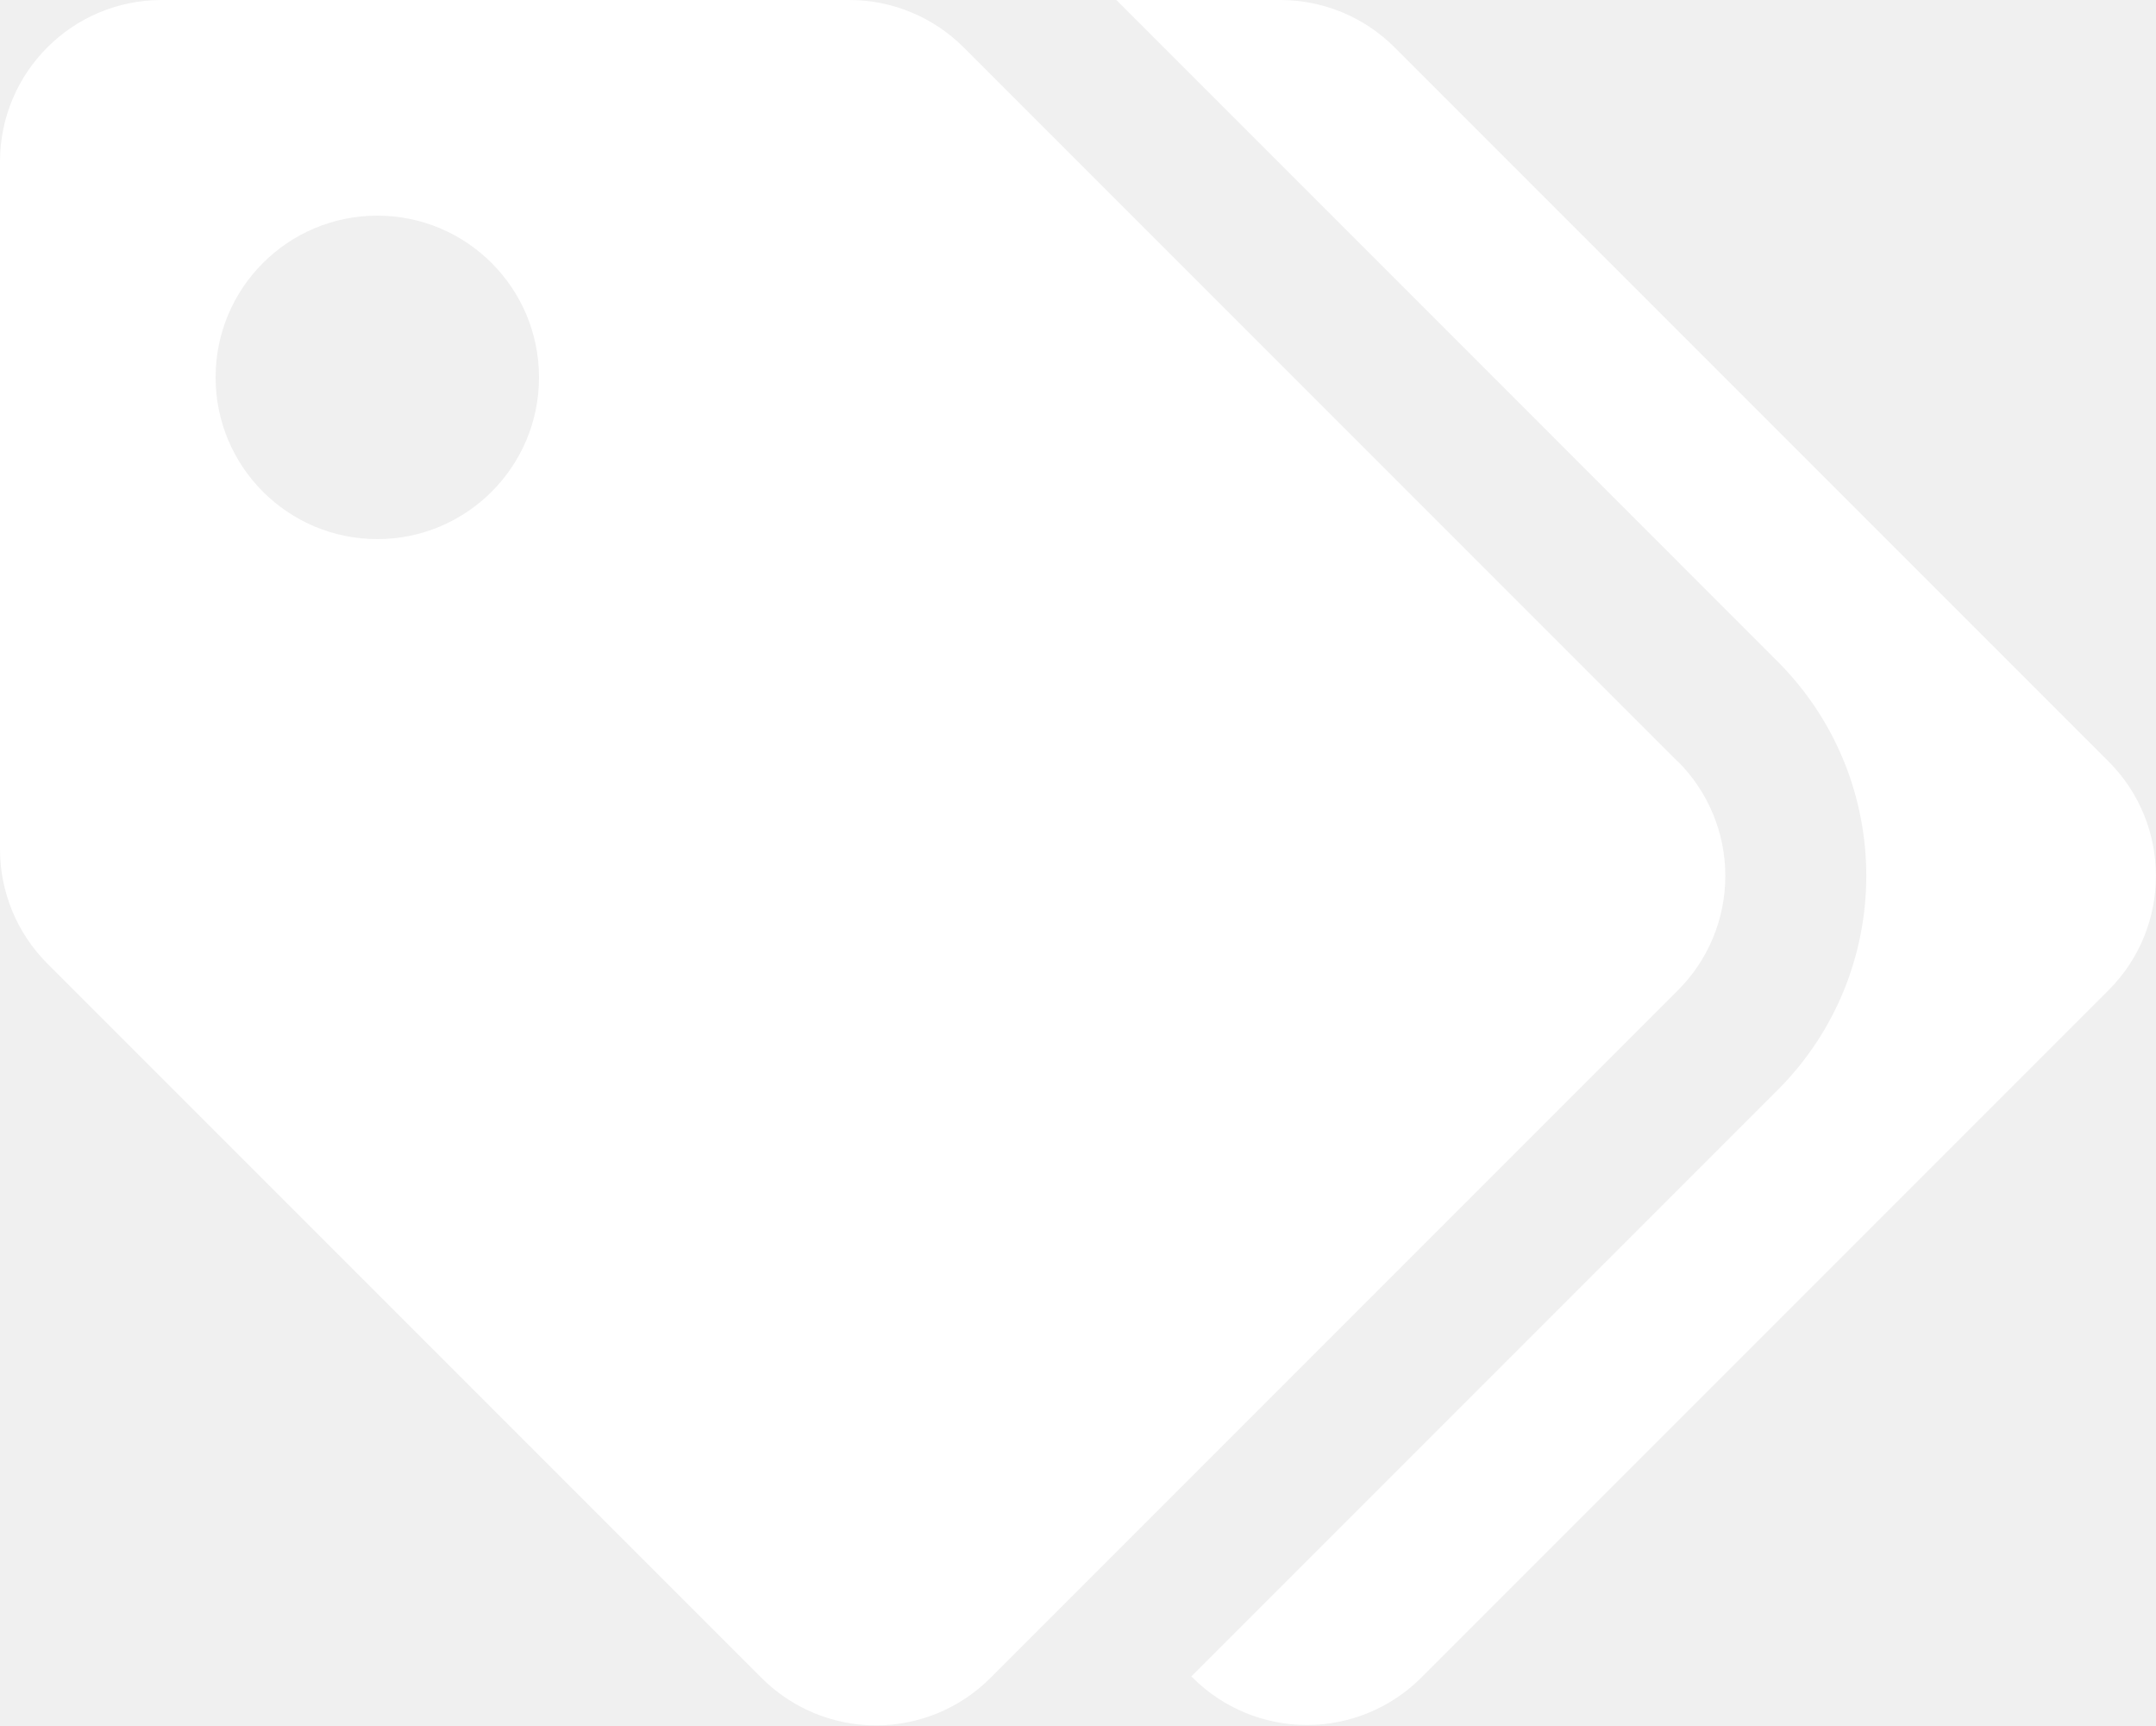
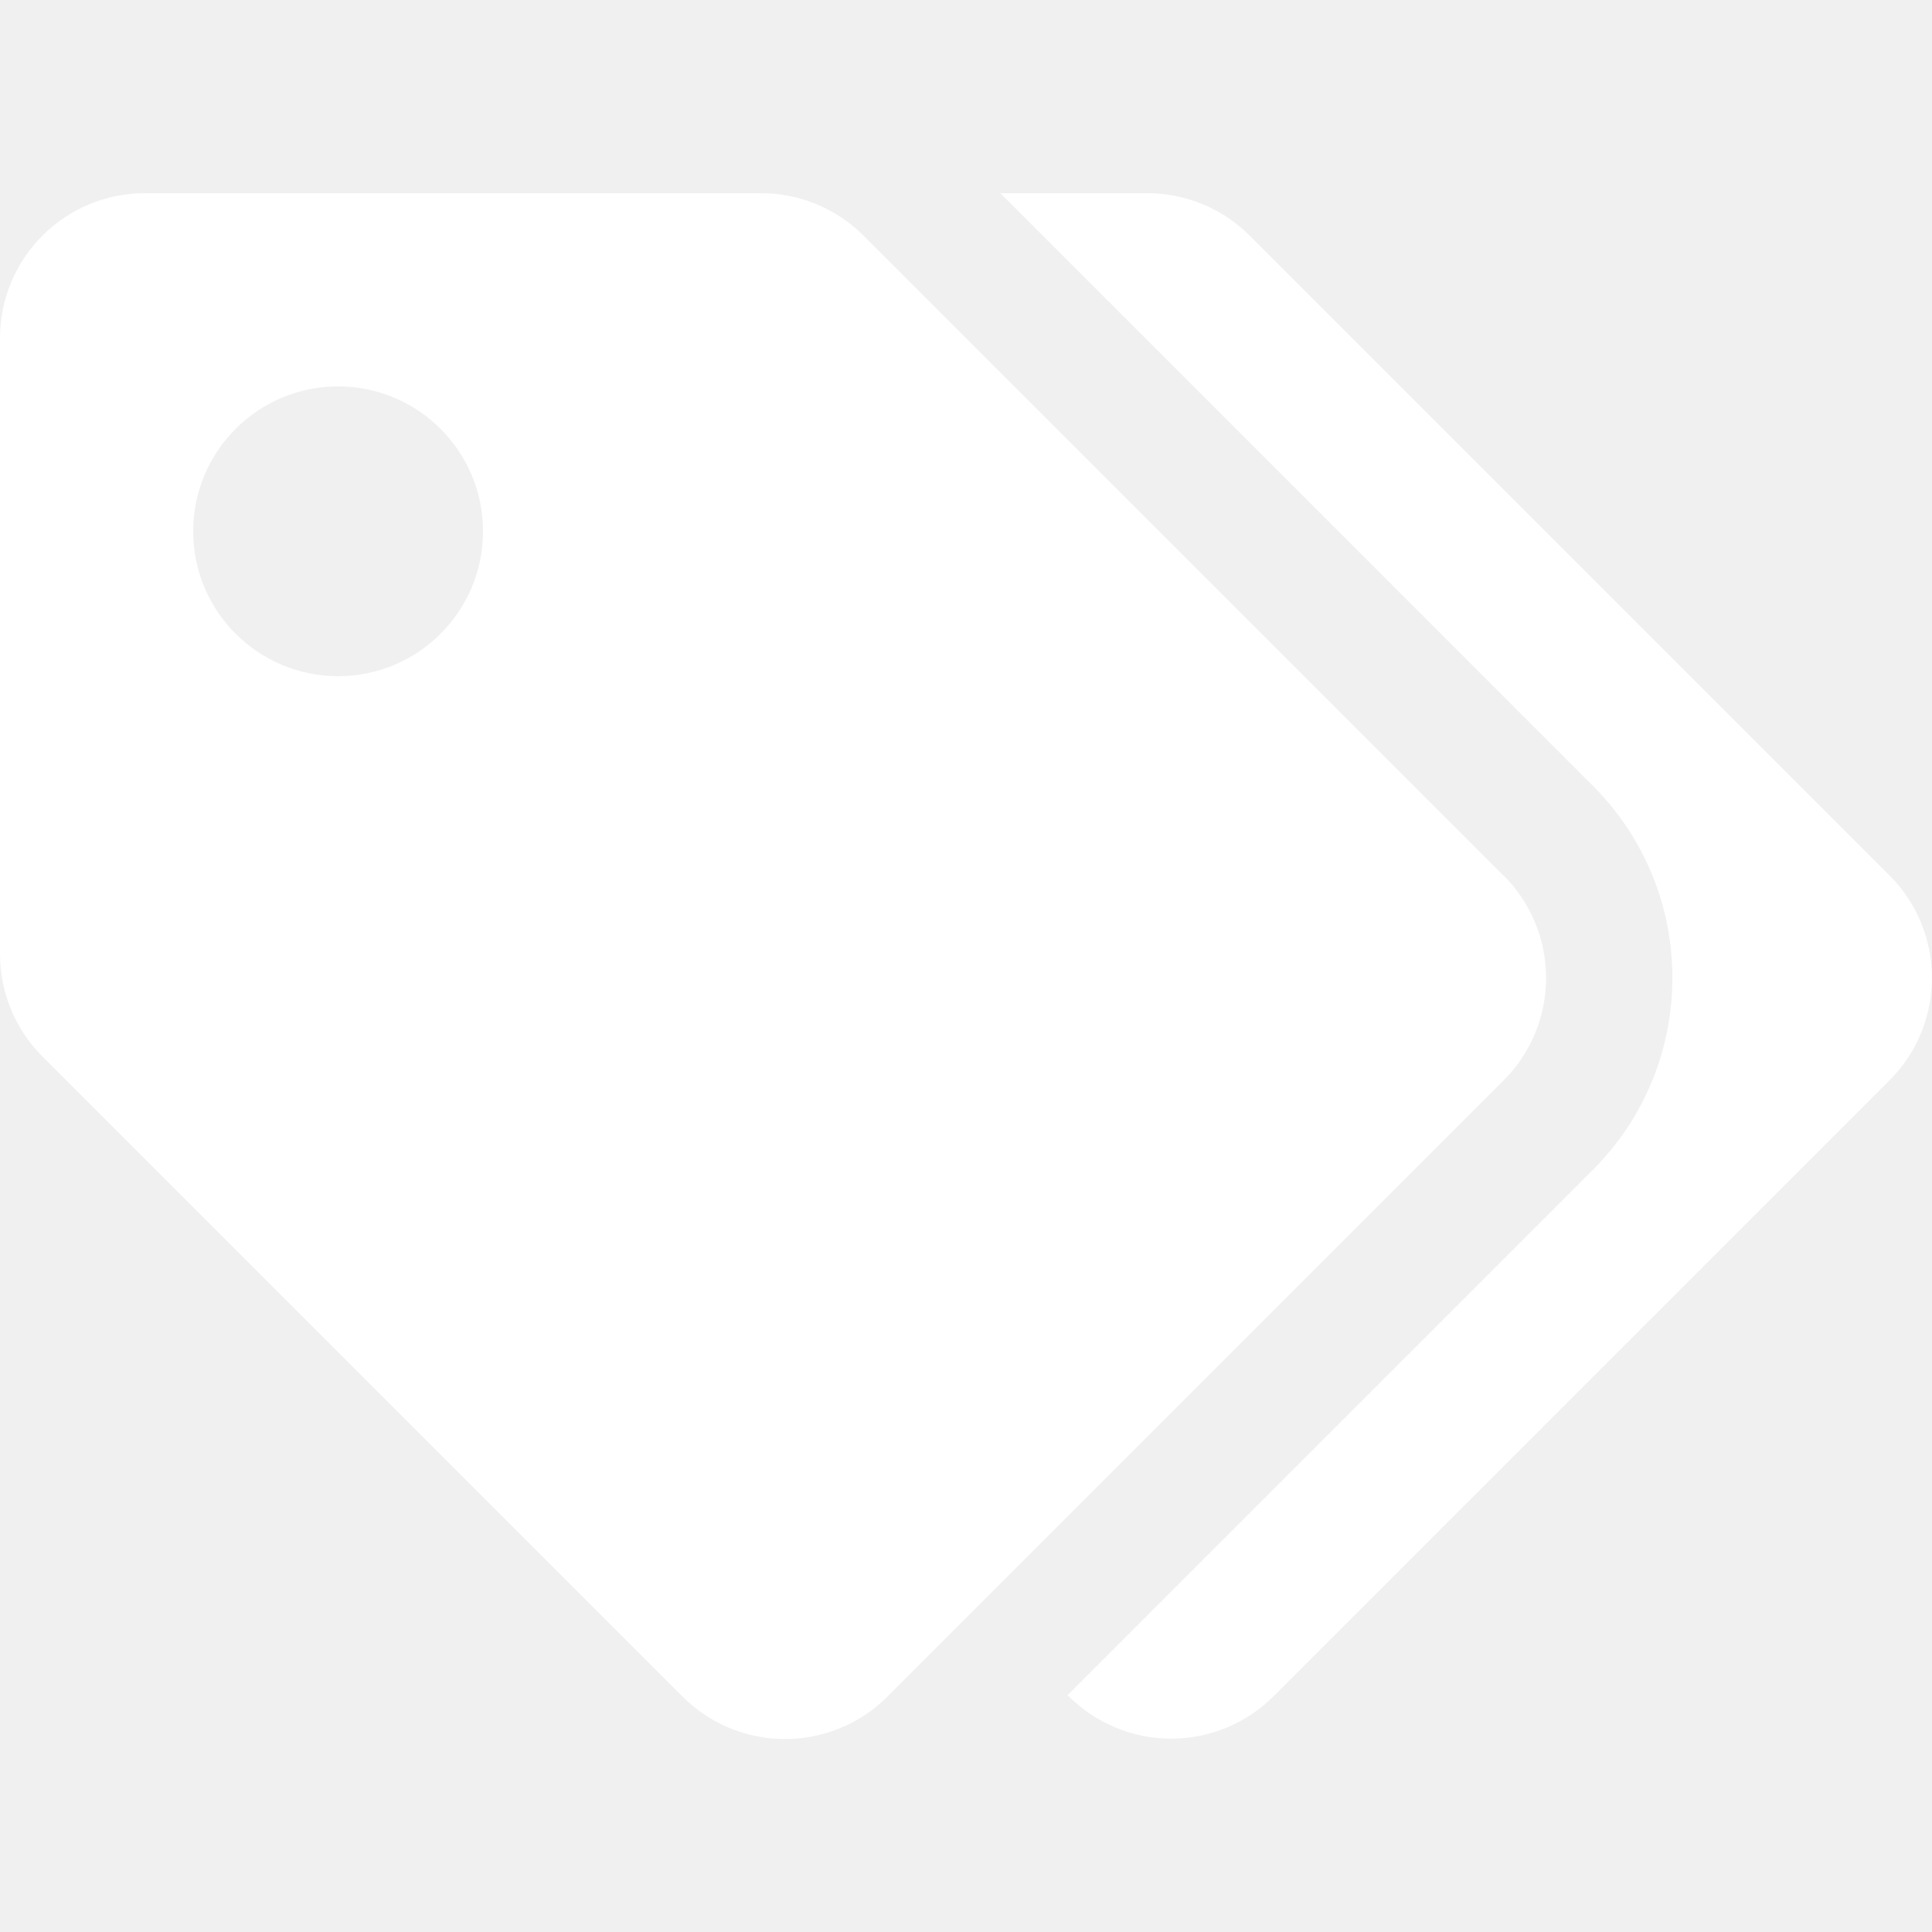
- <svg xmlns="http://www.w3.org/2000/svg" width="16" height="12.8" viewBox="0 0 16 12.8">
+ <svg xmlns="http://www.w3.org/2000/svg" width="20" height="20" viewBox="0 0 16 12.8">
  <defs>
    <style>.a{fill:#fff;}</style>
  </defs>
  <path class="a" d="M12.449,5.649l-5.3-5.3A1.2,1.2,0,0,0,6.3,0H1.2A1.2,1.2,0,0,0,0,1.2V6.3a1.2,1.2,0,0,0,.351.849l5.3,5.3a1.2,1.2,0,0,0,1.7,0l5.1-5.1a1.2,1.2,0,0,0,0-1.7ZM2.8,4A1.2,1.2,0,1,1,4,2.8,1.2,1.2,0,0,1,2.8,4ZM15.649,7.346l-5.1,5.1a1.2,1.2,0,0,1-1.7,0L8.84,12.44l4.351-4.351a2.25,2.25,0,0,0,0-3.182L8.285,0H9.5a1.2,1.2,0,0,1,.849.351l5.3,5.3A1.2,1.2,0,0,1,15.649,7.346Z" />
</svg>
